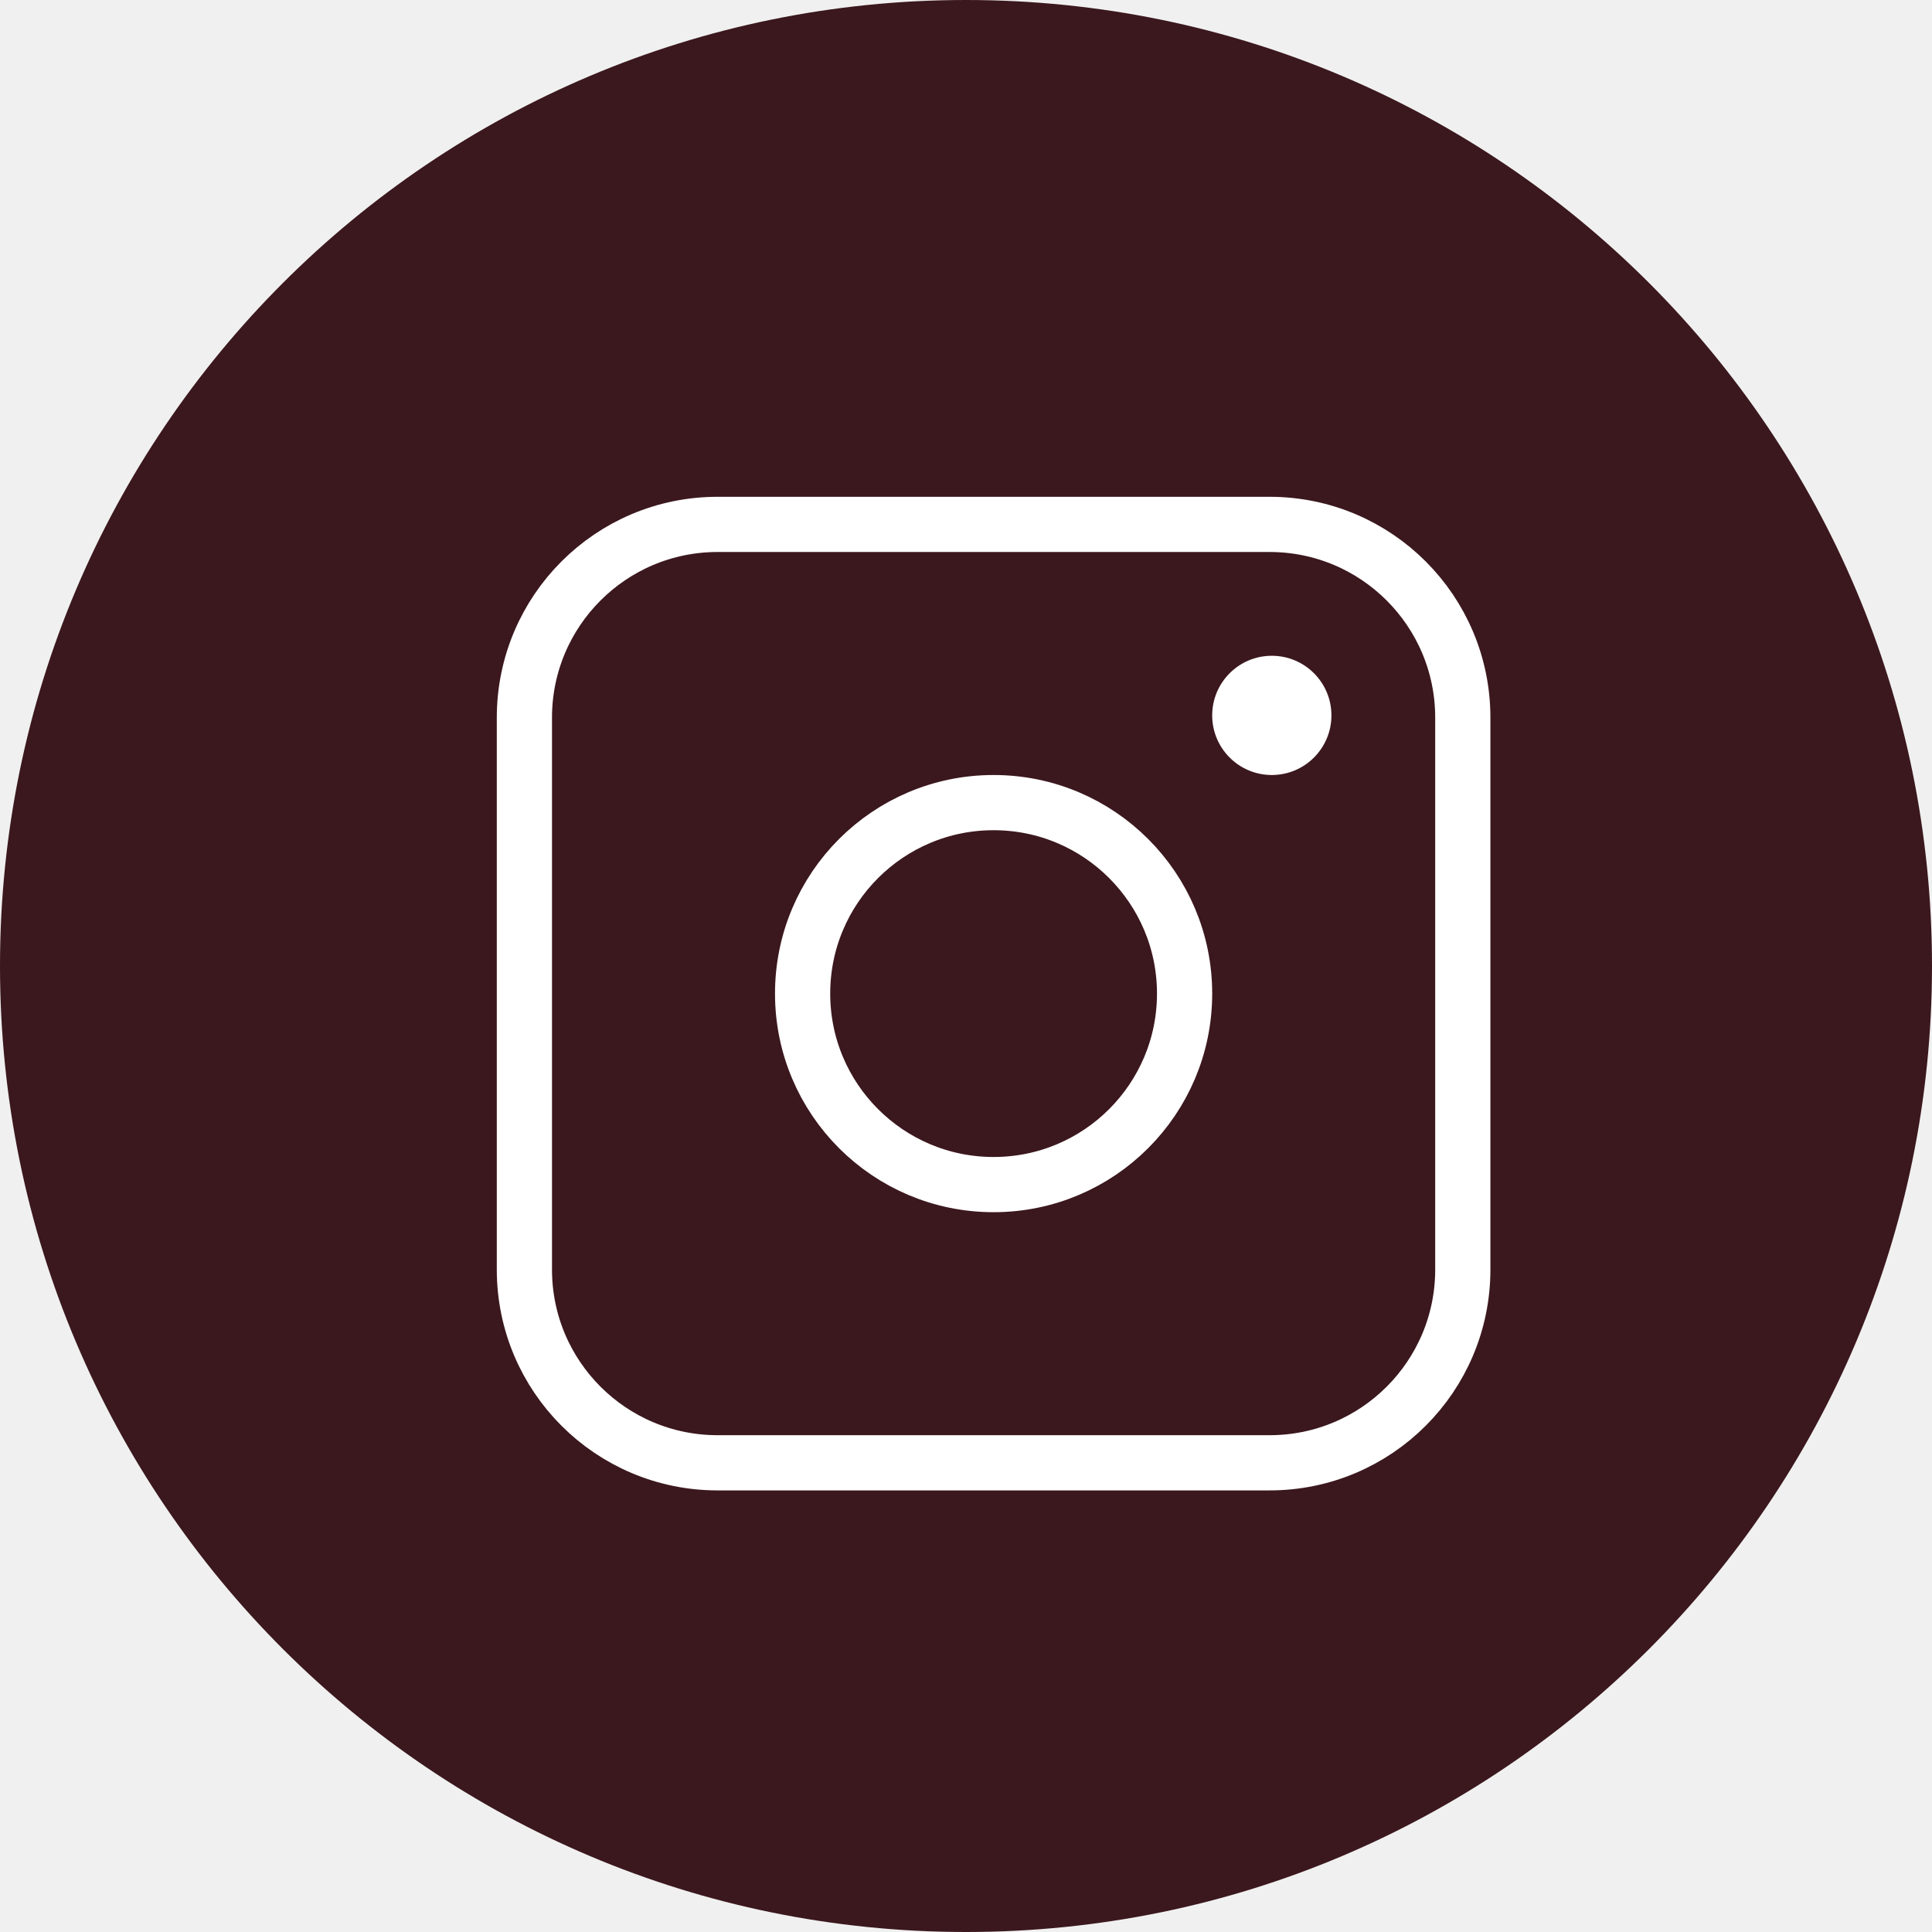
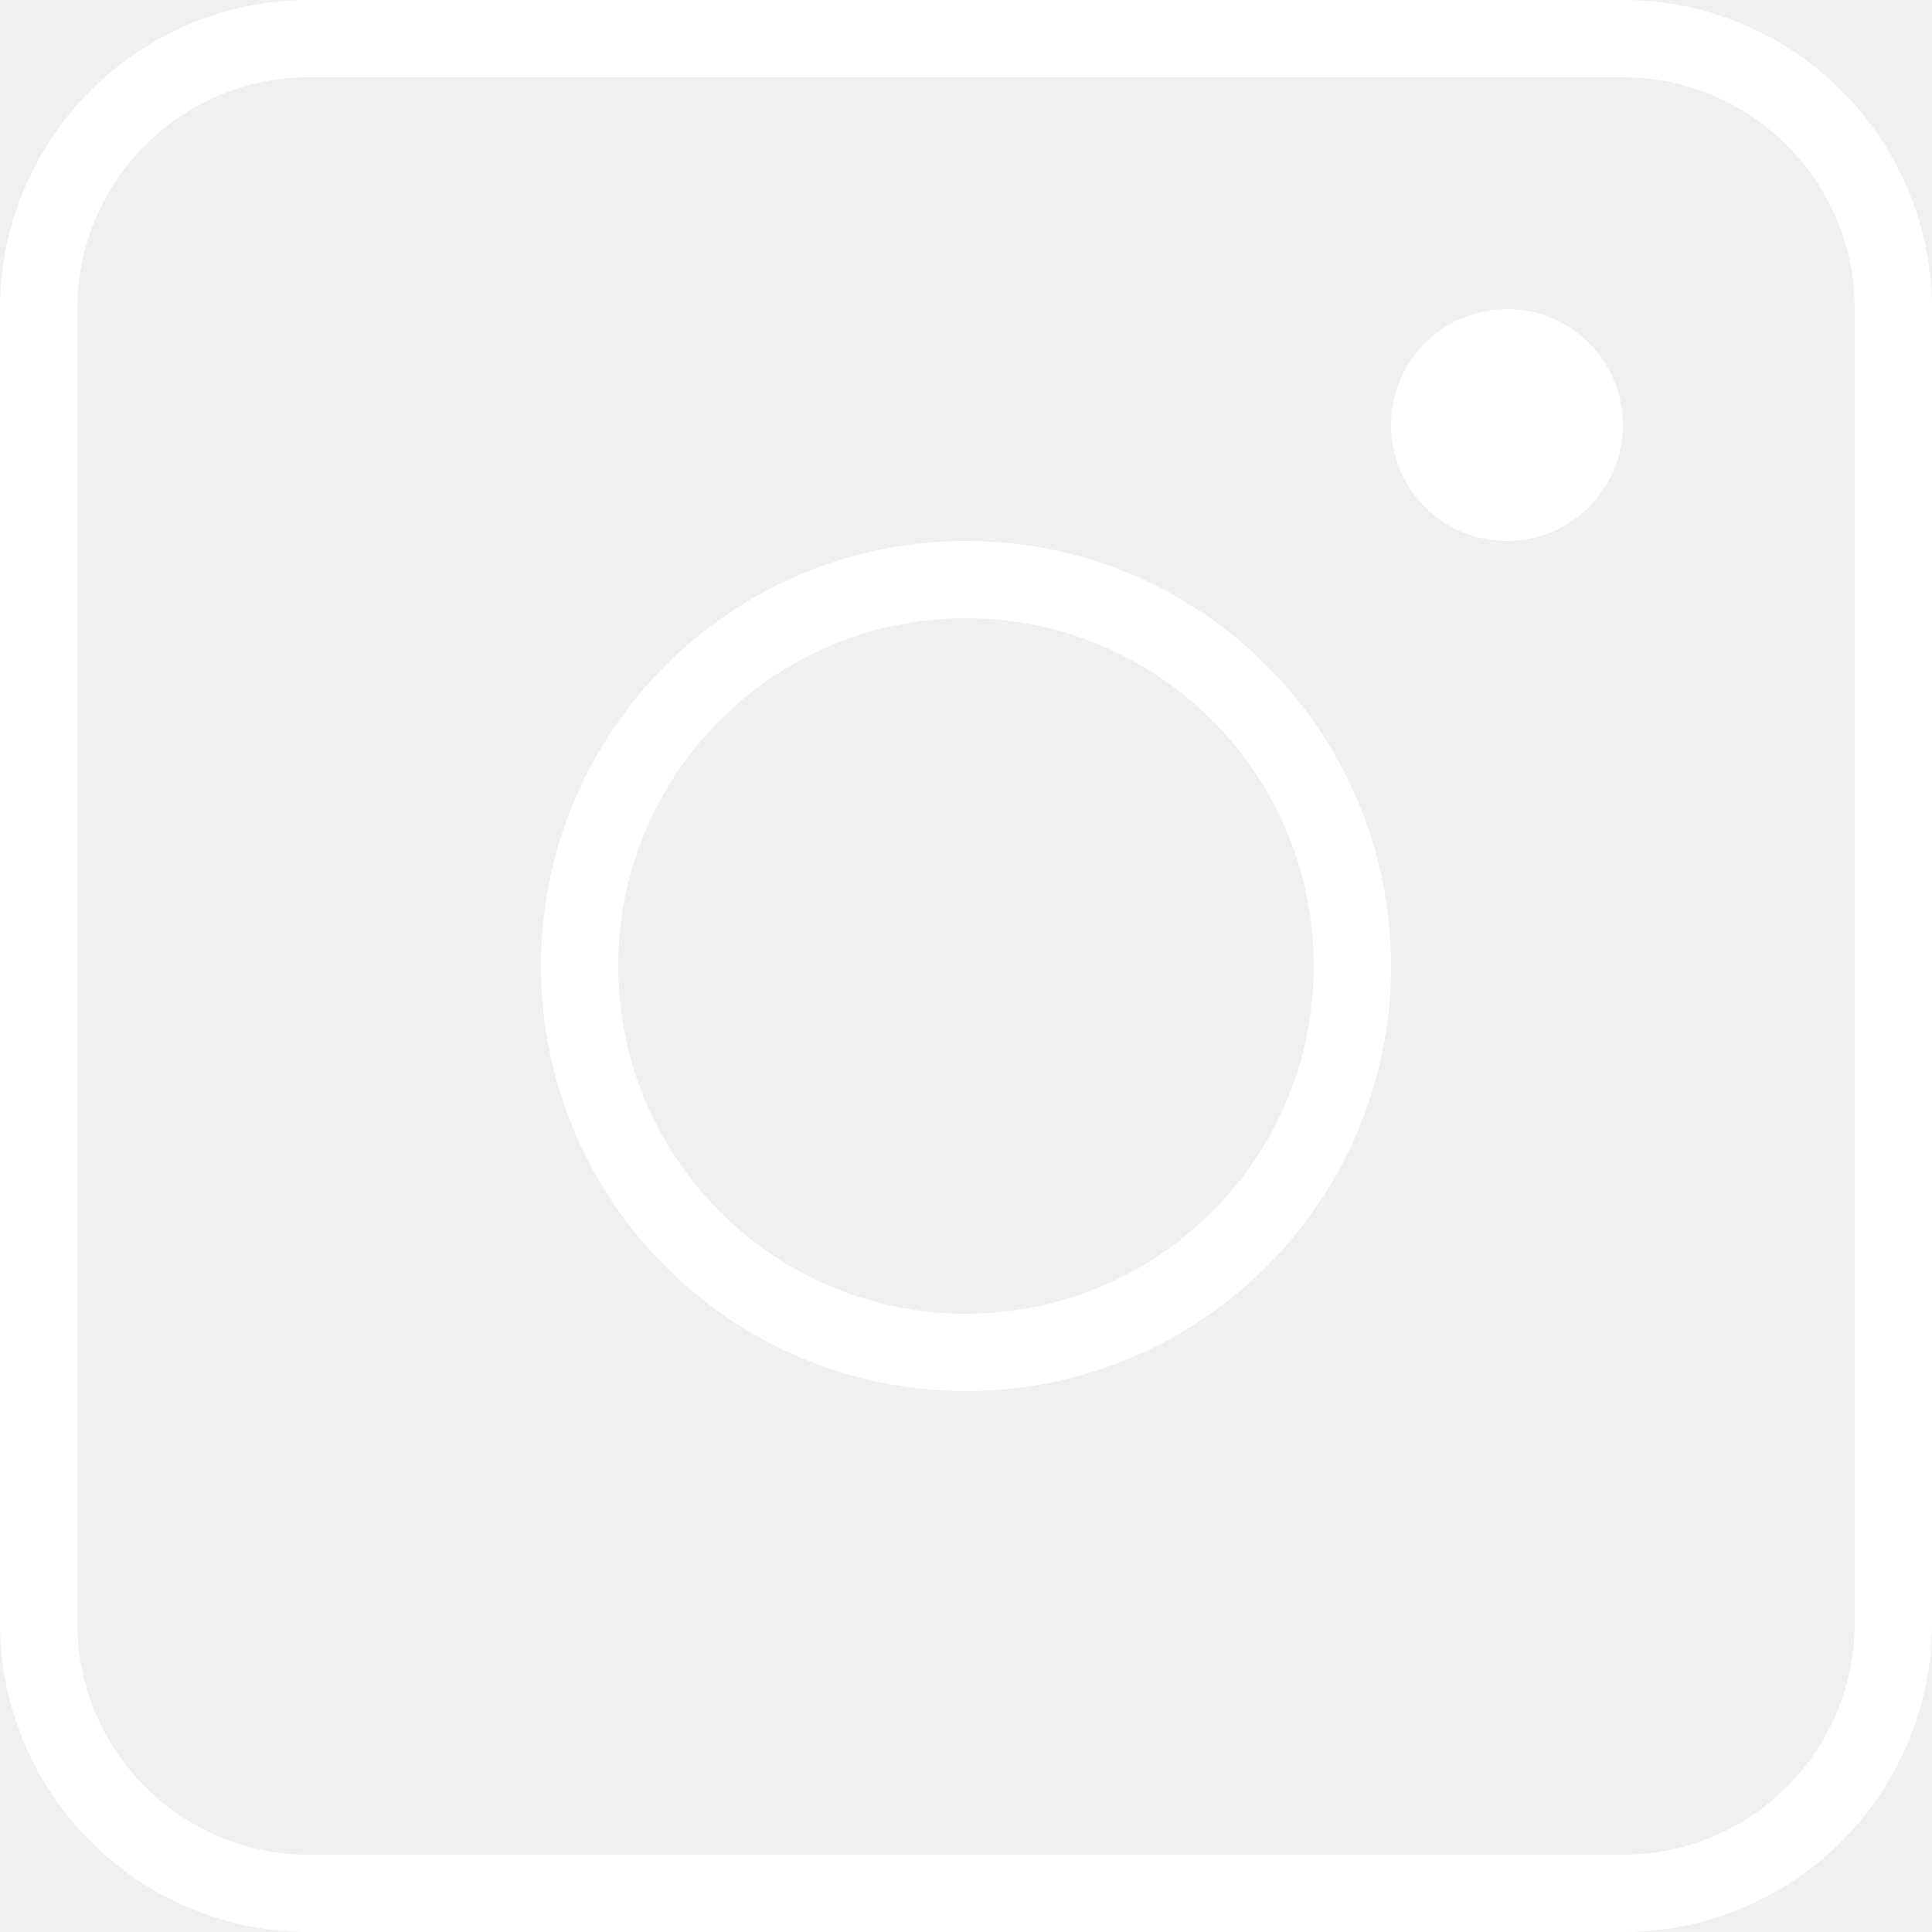
- <svg xmlns="http://www.w3.org/2000/svg" width="35" height="35" viewBox="0 0 35 35" fill="none">
-   <circle cx="17.5" cy="17.5" r="17.5" fill="#3B181E" />
-   <rect x="9.5" y="9.5" width="17" height="17" rx="3.5" stroke="white" />
-   <circle cx="18" cy="18" r="3.46" stroke="white" />
-   <circle cx="23.04" cy="12.96" r="1.08" fill="white" />
+ <svg xmlns="http://www.w3.org/2000/svg" width="25" height="25" viewBox="0 0 25 25" fill="none">
+   <rect x="0.5" y="0.5" width="24" height="24" rx="3.5" stroke="white" />
+   <circle cx="12.5" cy="12.5" r="5" stroke="white" />
+   <circle cx="19.5" cy="5.5" r="1.5" fill="white" />
</svg>
